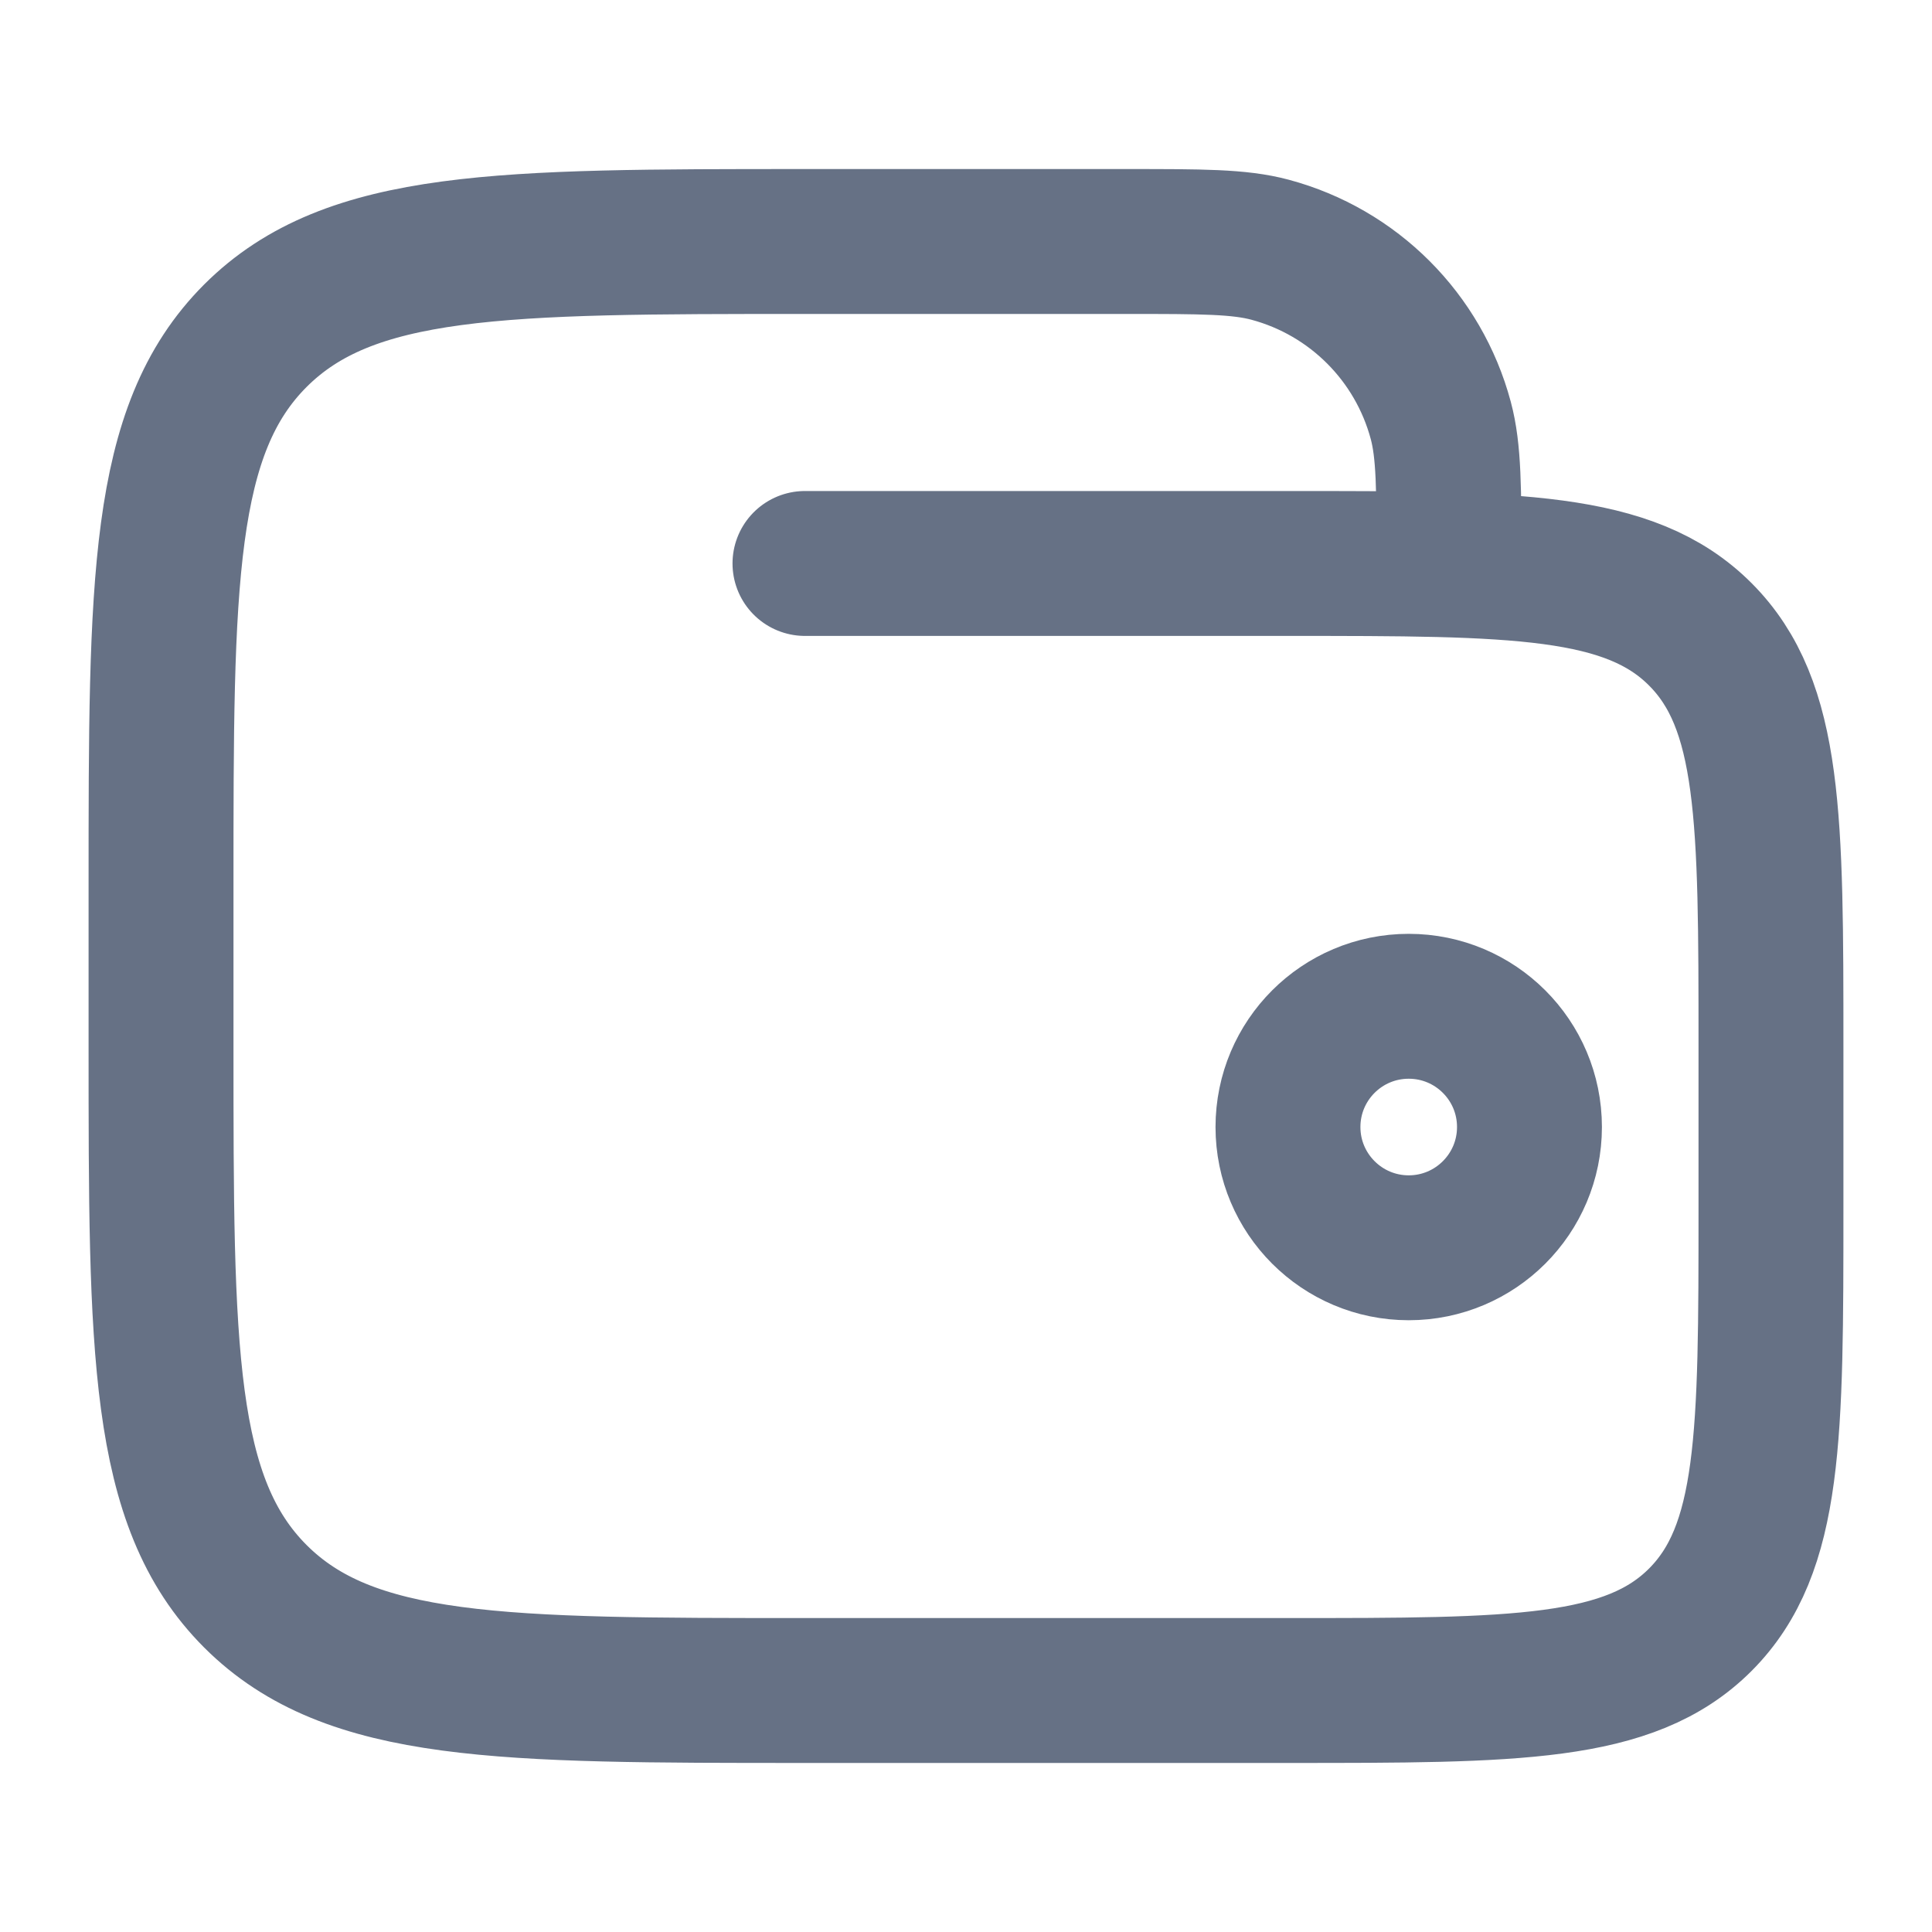
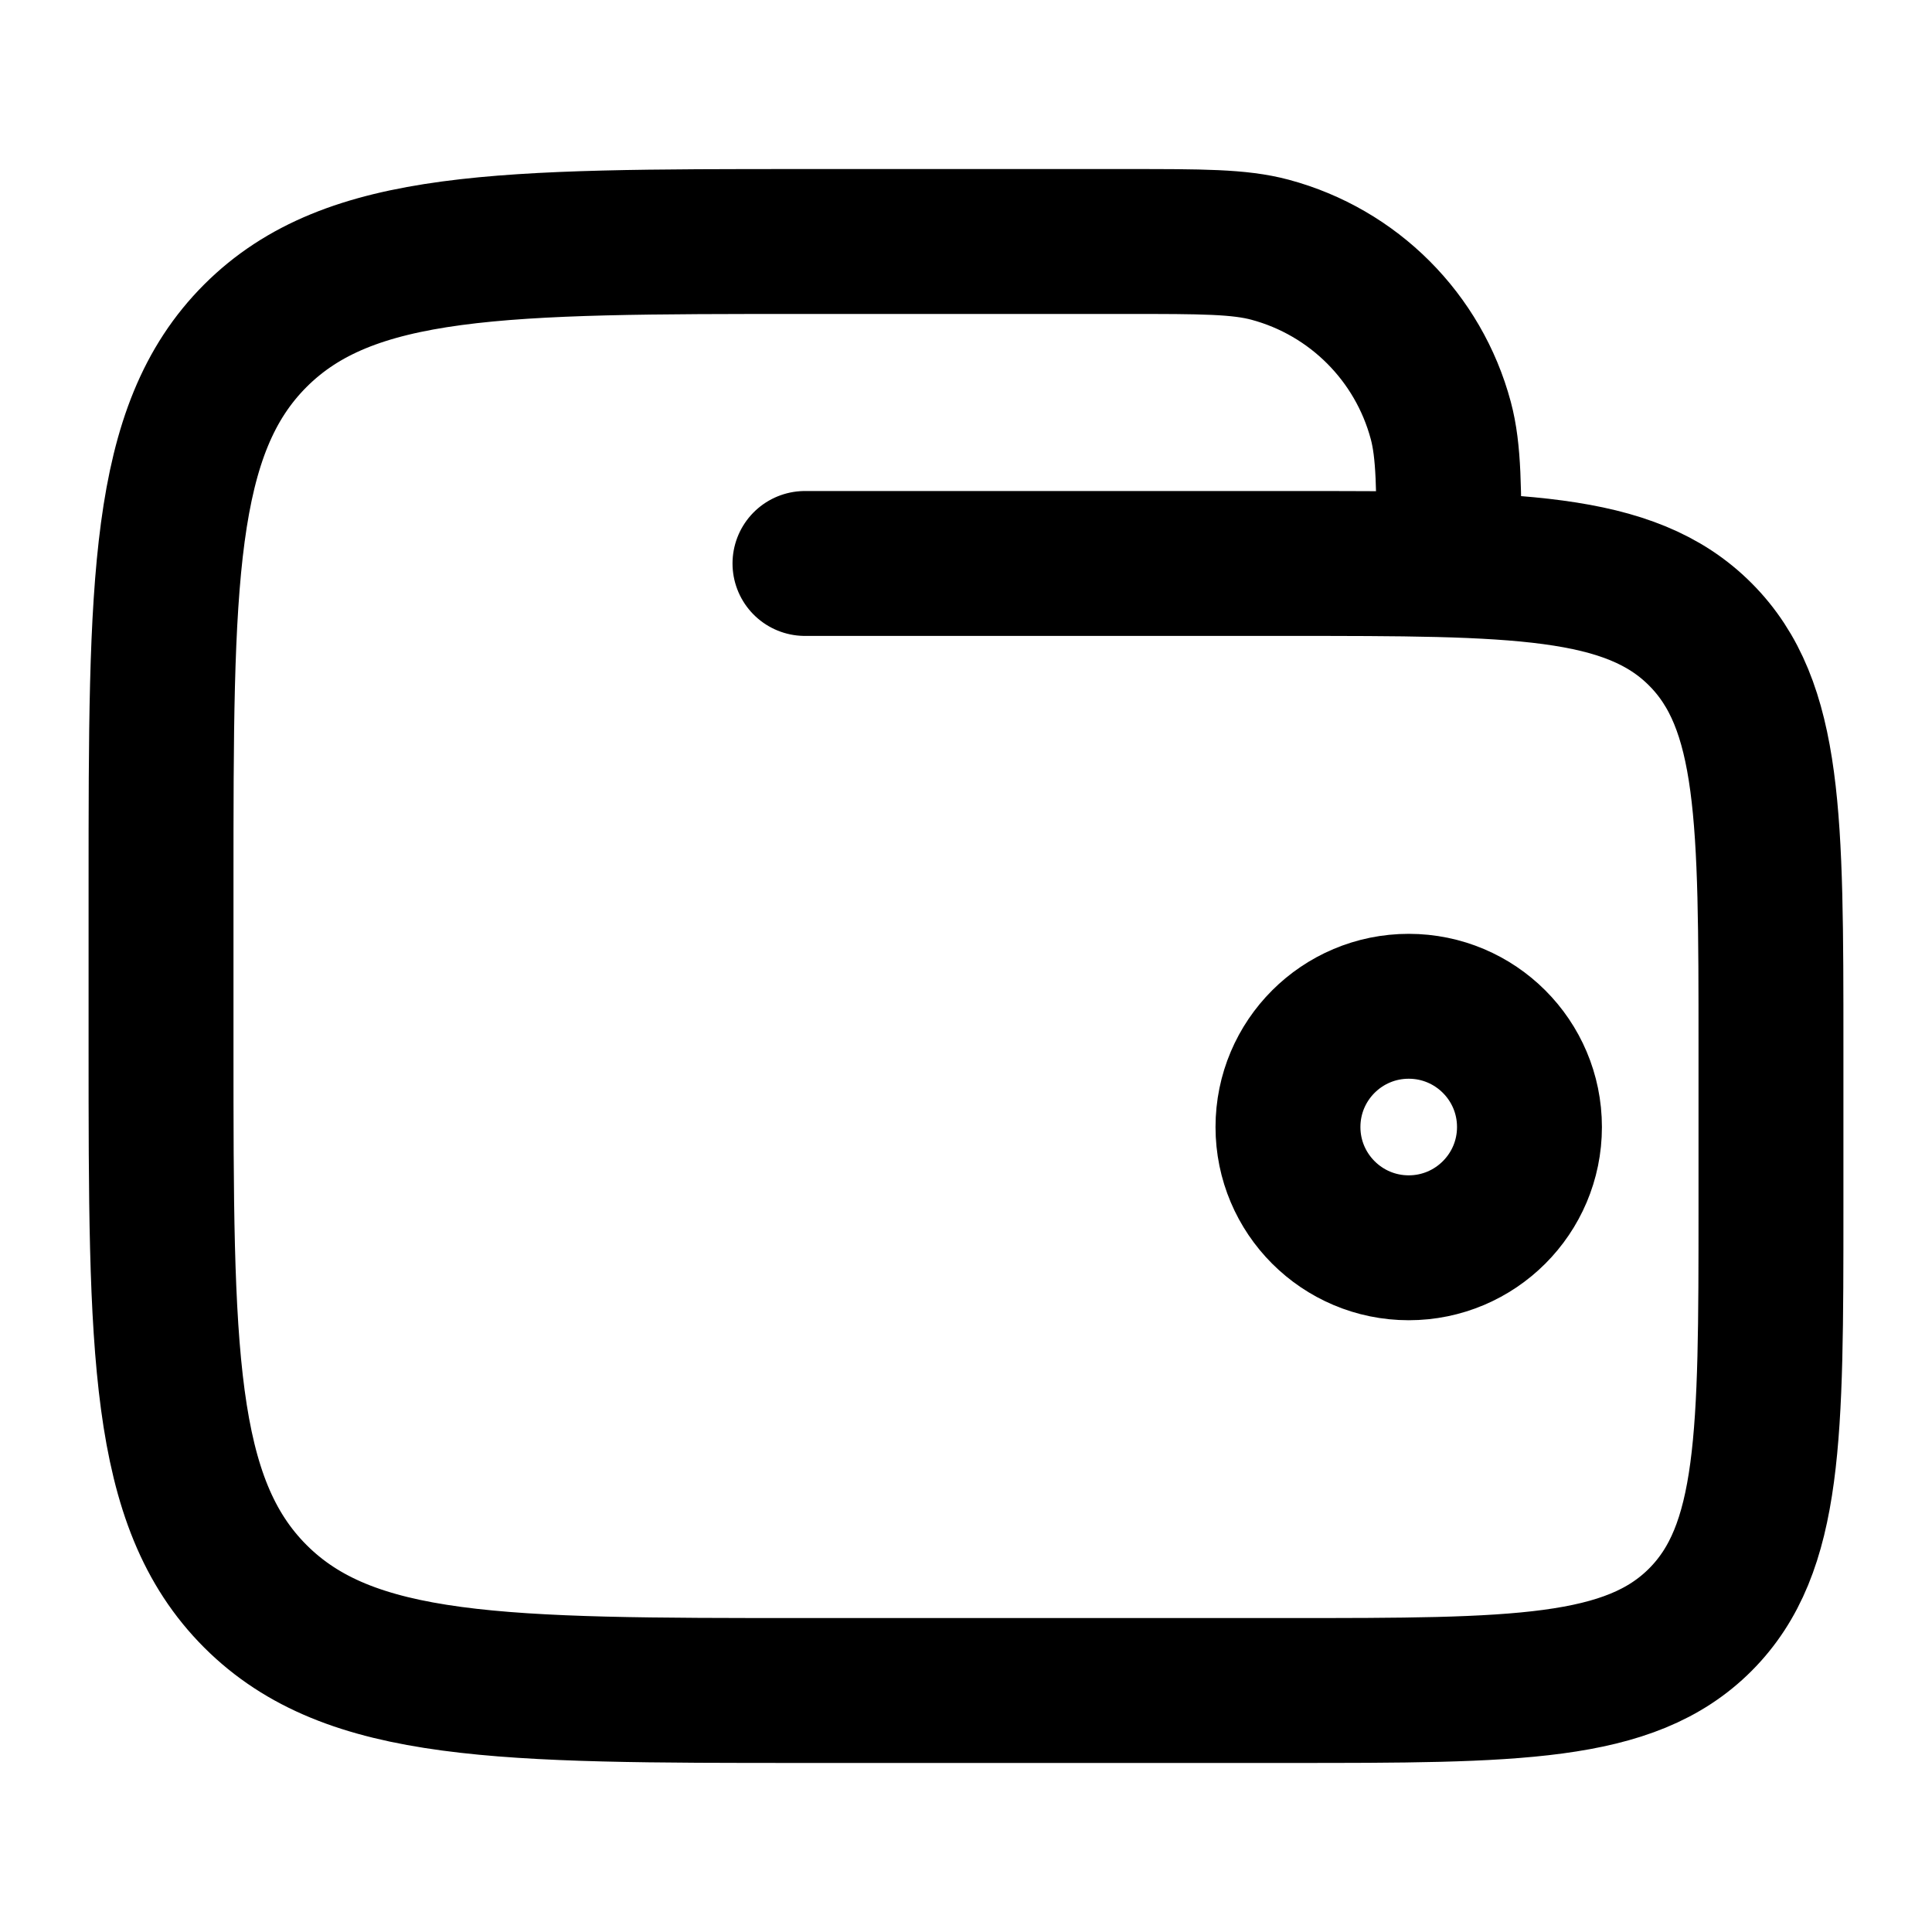
<svg xmlns="http://www.w3.org/2000/svg" width="20" height="20" viewBox="0 0 20 20" fill="none">
-   <path d="M13.333 11.667C13.333 12.357 13.893 12.917 14.583 12.917C15.273 12.917 15.833 12.357 15.833 11.667C15.833 10.976 15.273 10.417 14.583 10.417C13.893 10.417 13.333 10.976 13.333 11.667Z" stroke="#667185" stroke-width="1.5" />
-   <path d="M8.333 5.833H13.333C15.69 5.833 16.869 5.833 17.601 6.566C18.333 7.298 18.333 8.476 18.333 10.833V12.5C18.333 14.857 18.333 16.035 17.601 16.768C16.869 17.5 15.69 17.5 13.333 17.5H8.333C5.19 17.5 3.619 17.5 2.643 16.524C1.667 15.547 1.667 13.976 1.667 10.833V9.167C1.667 6.024 1.667 4.453 2.643 3.476C3.619 2.5 5.19 2.5 8.333 2.5H11.666C12.441 2.5 12.829 2.5 13.147 2.585C14.01 2.816 14.684 3.49 14.915 4.353C15 4.671 15 5.058 15 5.833" stroke="#667185" stroke-width="1.5" stroke-linecap="round" />
+   <path d="M13.333 11.667C13.333 12.357 13.893 12.917 14.583 12.917C15.273 12.917 15.833 12.357 15.833 11.667C15.833 10.976 15.273 10.417 14.583 10.417C13.893 10.417 13.333 10.976 13.333 11.667Z" stroke="currentColor" stroke-width="1.5" />
+   <path d="M8.333 5.833H13.333C15.69 5.833 16.869 5.833 17.601 6.566C18.333 7.298 18.333 8.476 18.333 10.833V12.5C18.333 14.857 18.333 16.035 17.601 16.768C16.869 17.5 15.69 17.5 13.333 17.5H8.333C5.19 17.5 3.619 17.5 2.643 16.524C1.667 15.547 1.667 13.976 1.667 10.833V9.167C1.667 6.024 1.667 4.453 2.643 3.476C3.619 2.5 5.19 2.5 8.333 2.5H11.666C12.441 2.5 12.829 2.5 13.147 2.585C14.01 2.816 14.684 3.49 14.915 4.353C15 4.671 15 5.058 15 5.833" stroke="currentColor" stroke-width="1.5" stroke-linecap="round" />
</svg>
